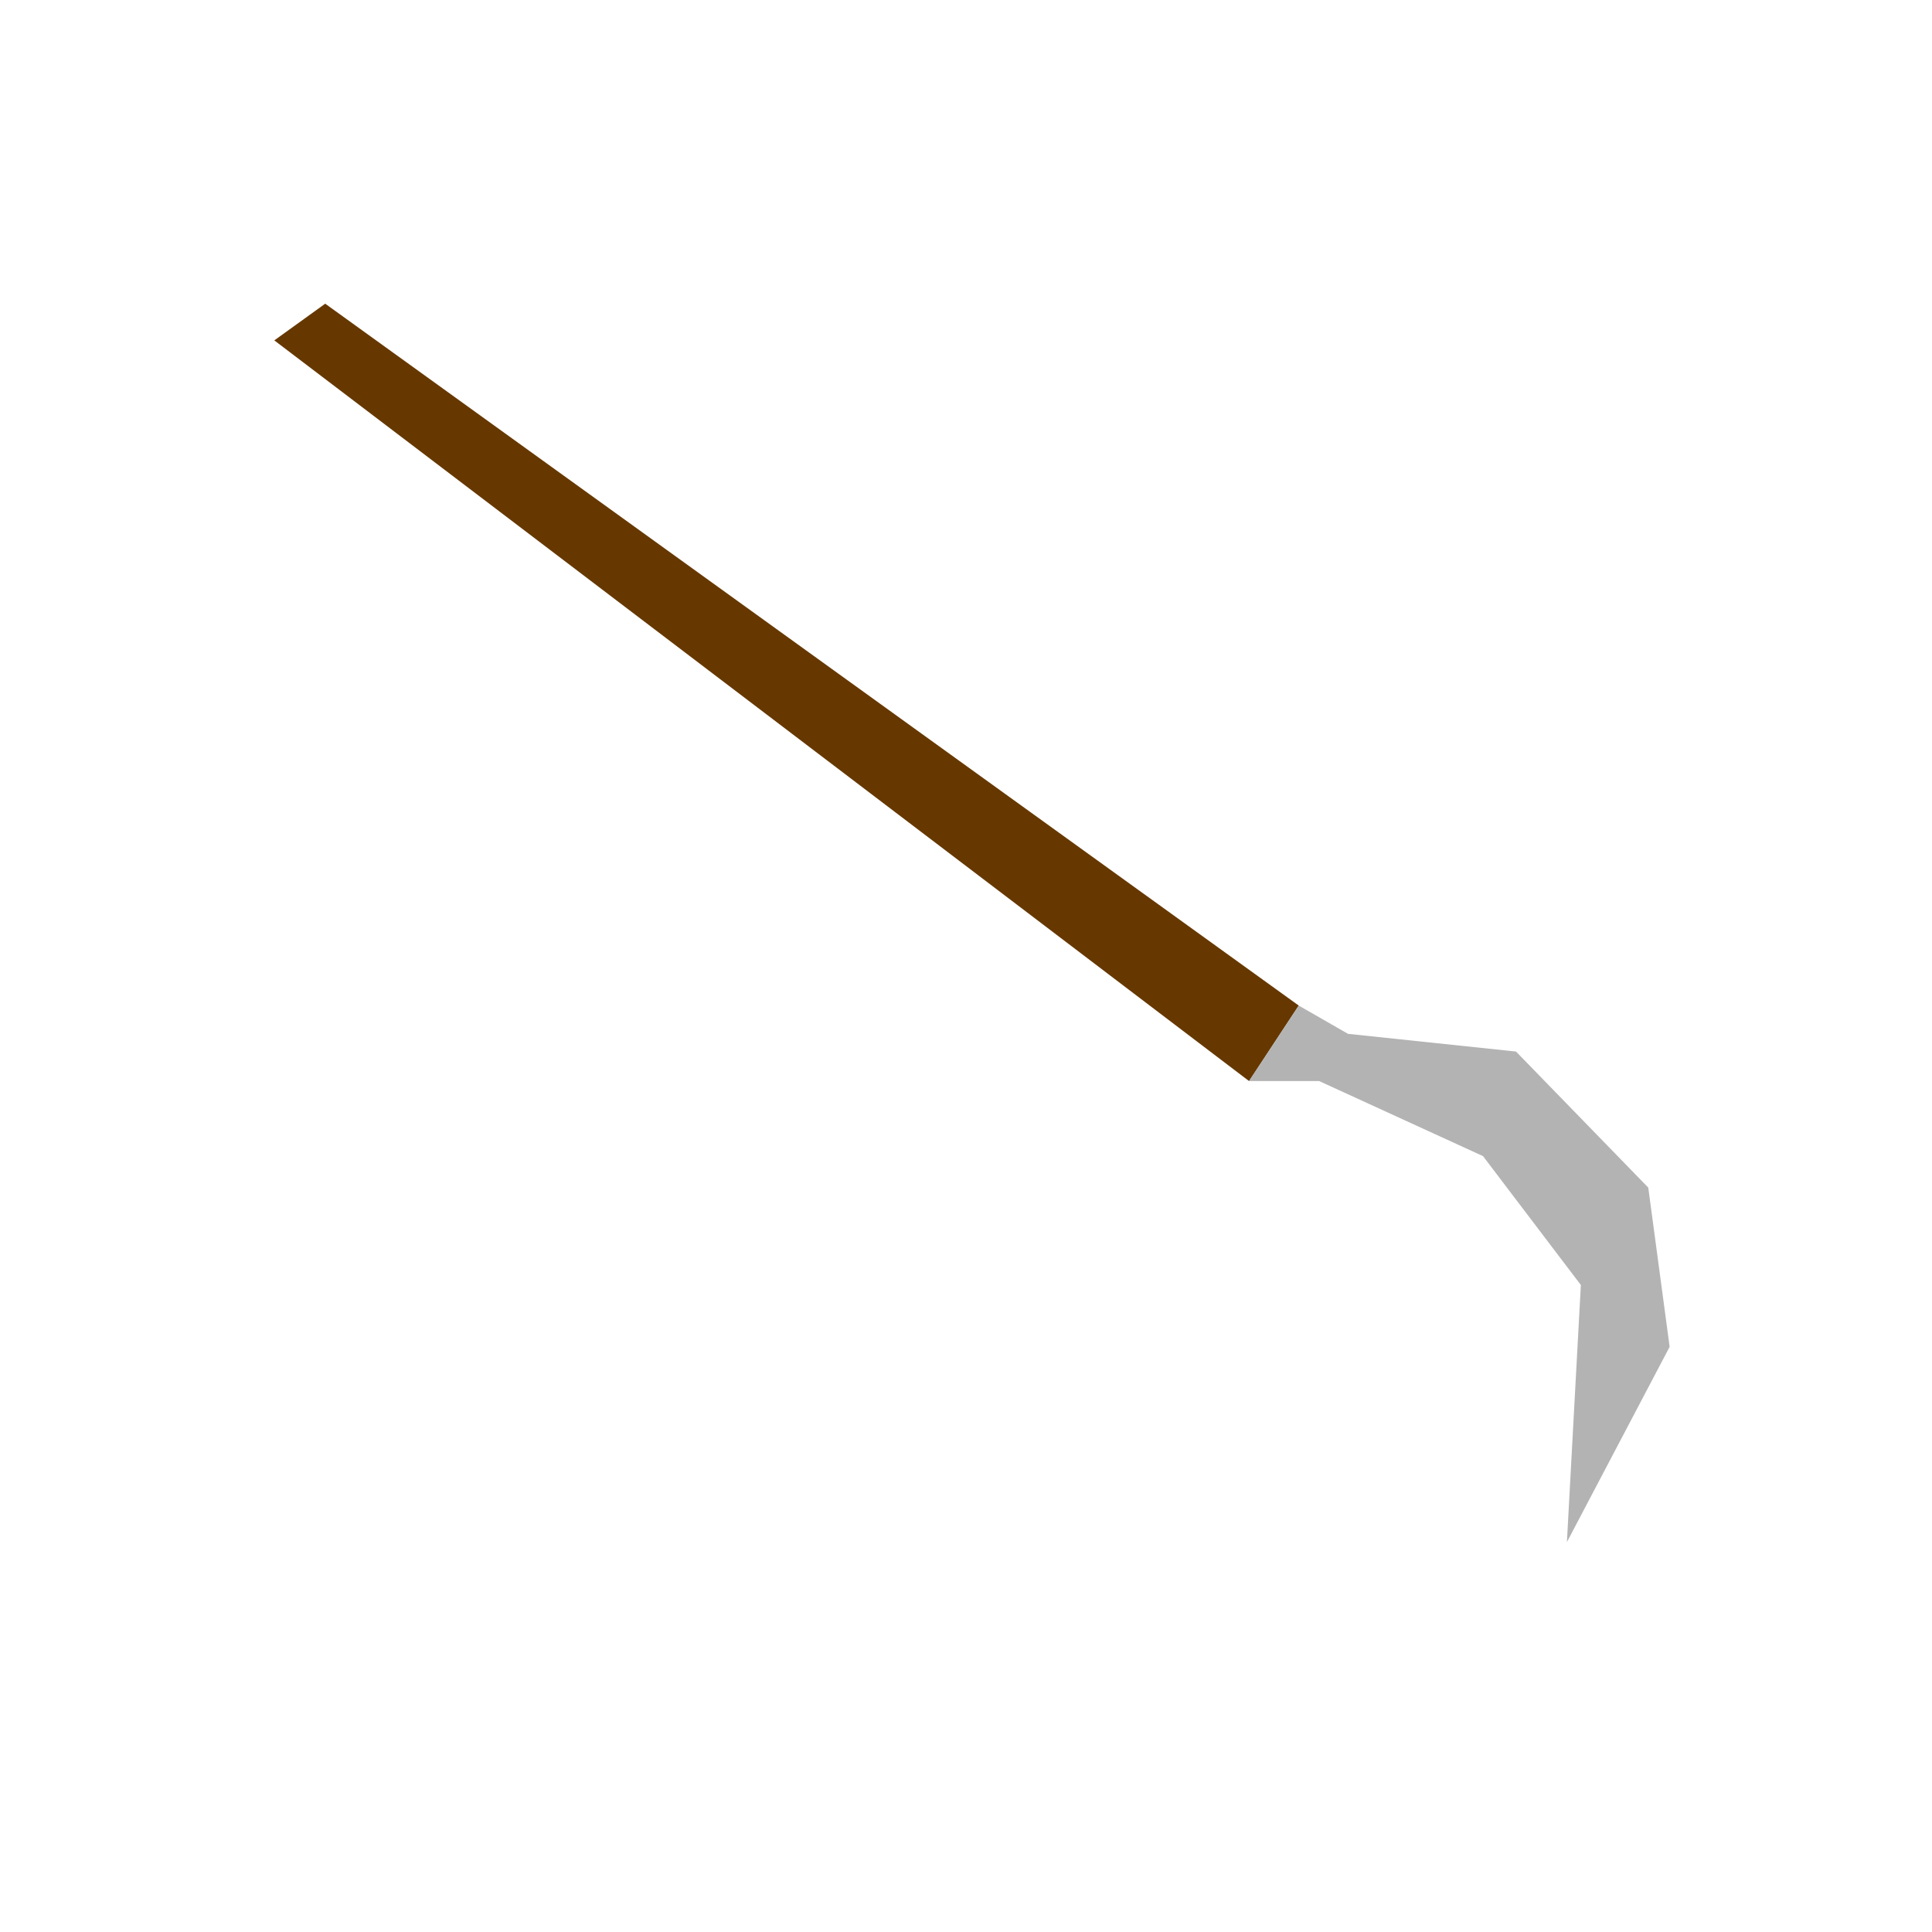
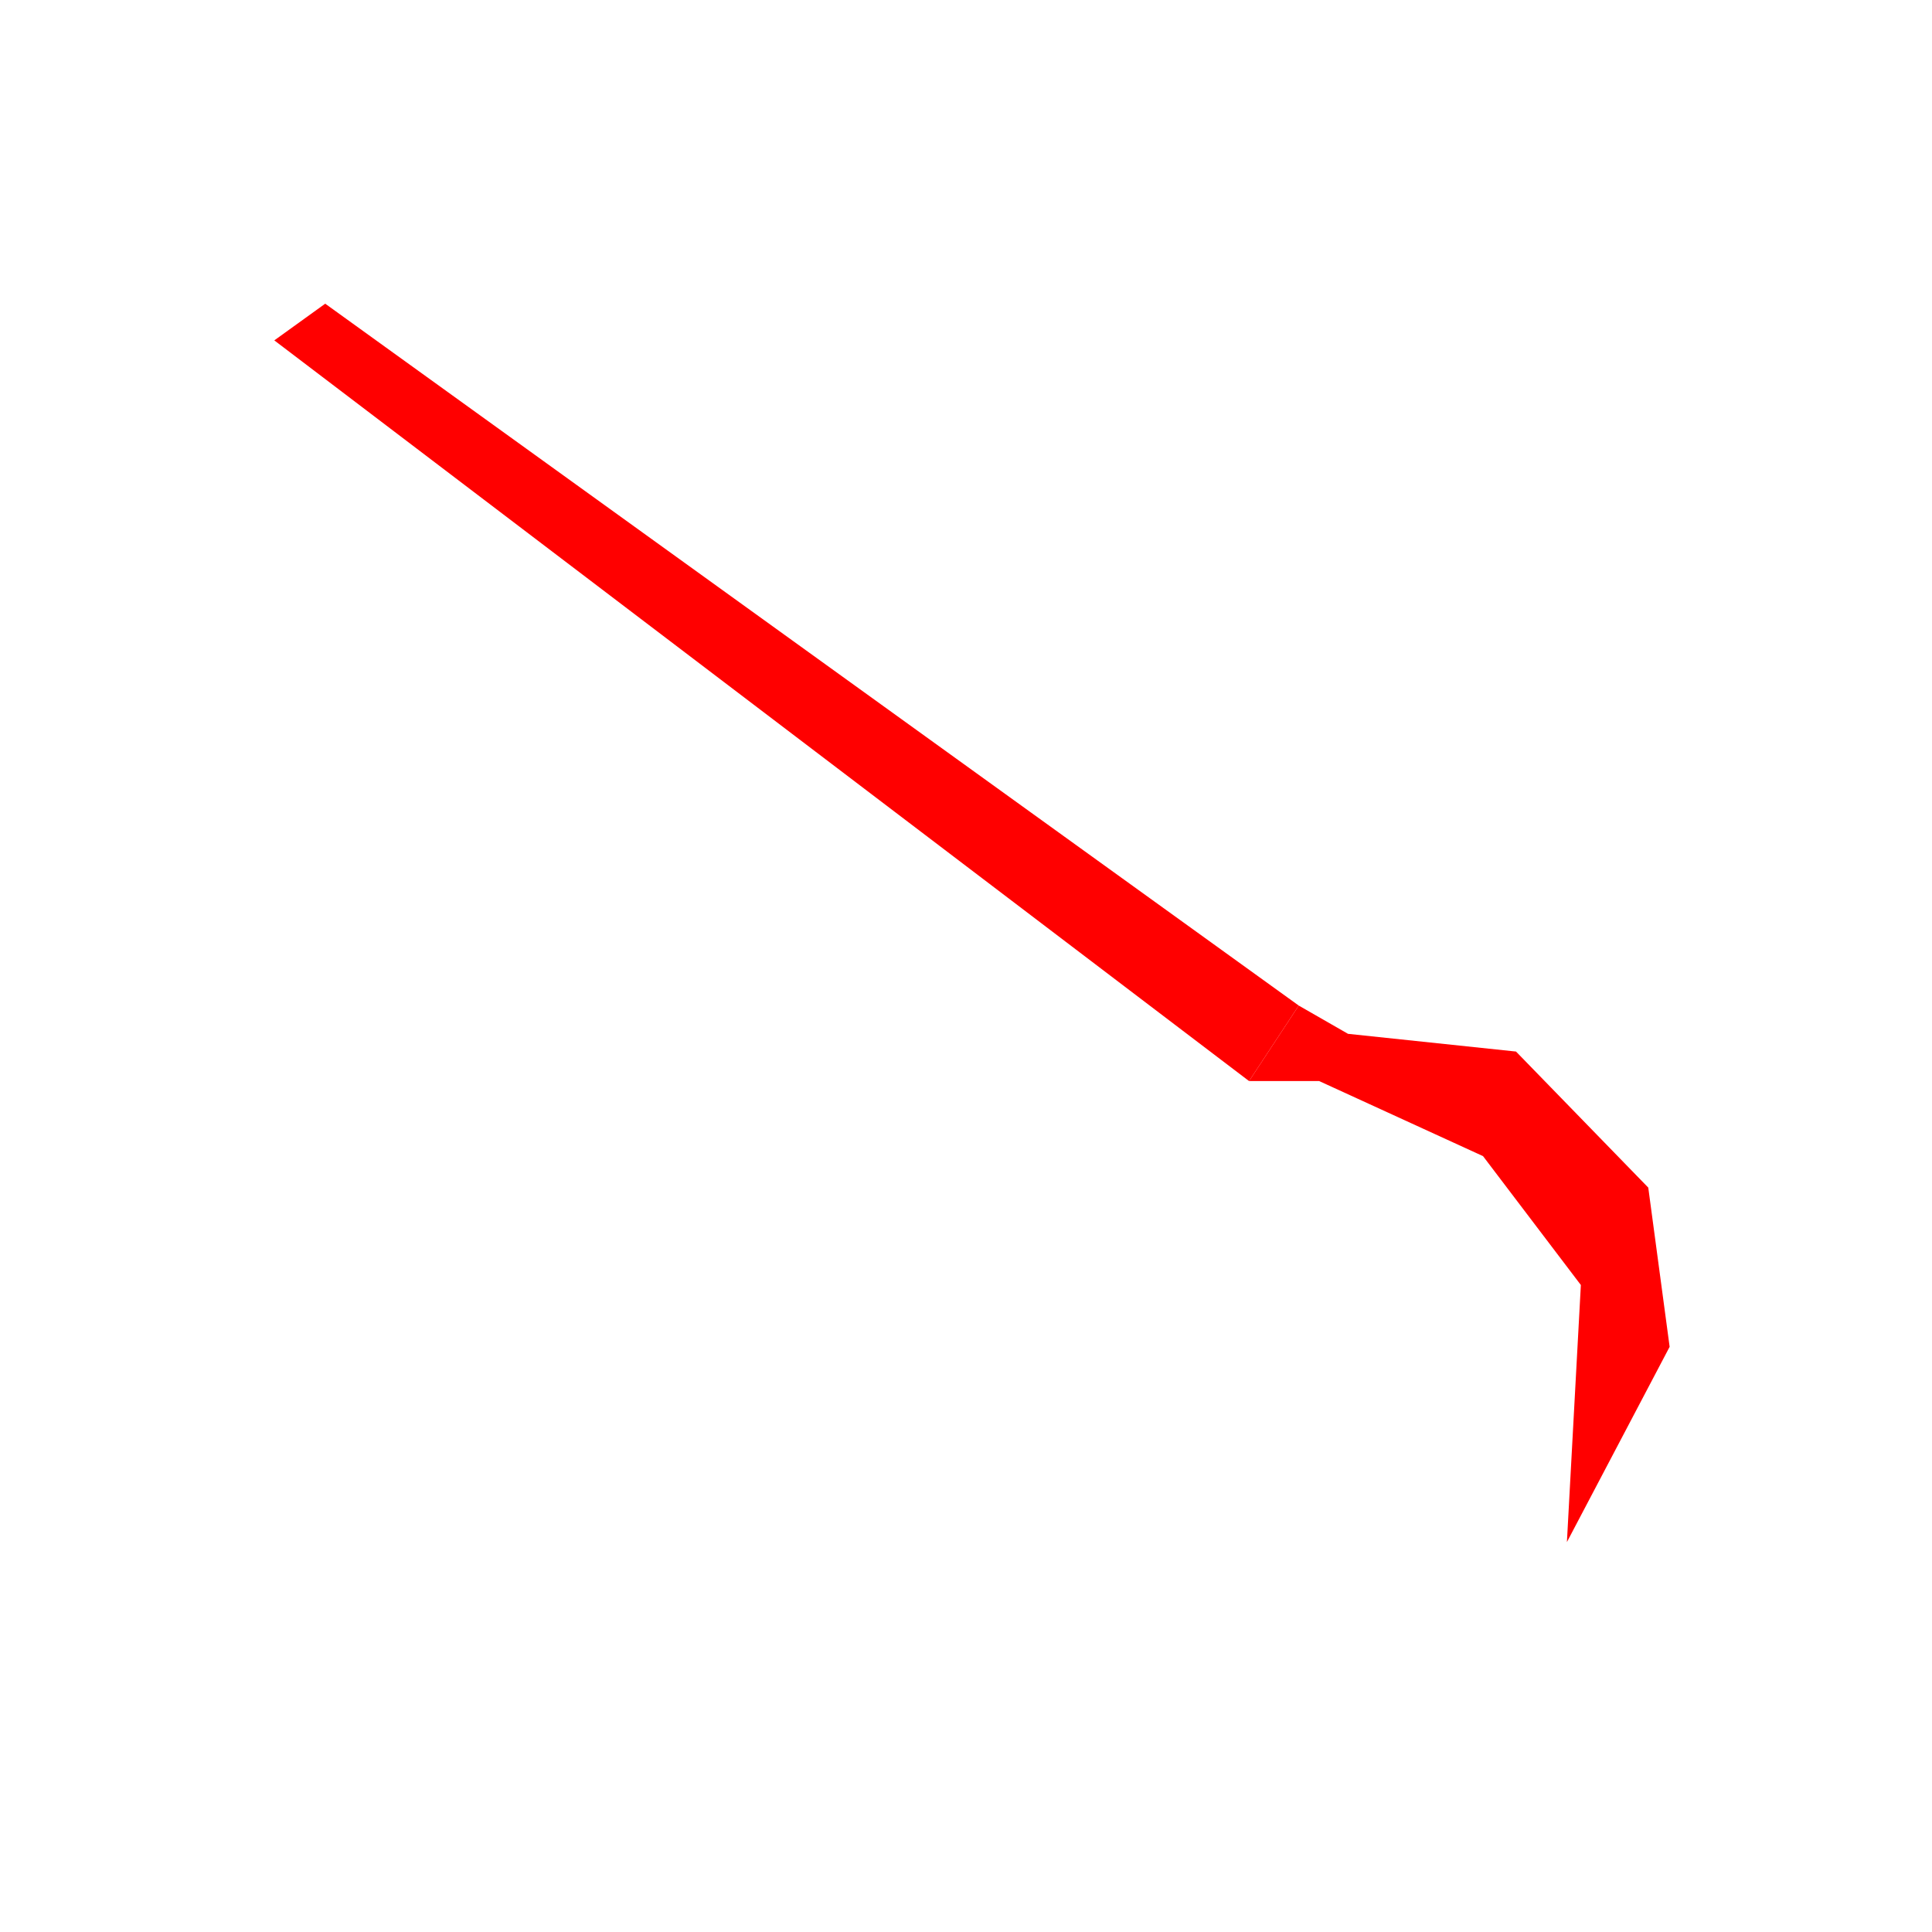
<svg xmlns="http://www.w3.org/2000/svg" id="svg10609" version="1.1" viewBox="0 0 100 100" height="100mm" width="100mm">
  <defs id="defs10606" />
  <g id="layer1">
-     <path style="fill:#663800;fill-opacity:1;stroke:none;stroke-width:1.137;stroke-opacity:1" d="M 16.833,15.719 67.223,52.048 64.651,55.956 14.198,17.618" id="snath" />
-     <path style="fill:#b3b3b3;stroke-width:0.265" d="M 67.223 52.048 L 69.773 53.511 L 78.468 54.428 L 85.314 61.47 L 86.42 69.711 L 81.103 79.818 L 81.825 66.512 L 76.761 59.841 L 68.28 55.956 L 64.651 55.956 L 67.223 52.048" id="blade">
+     <path style="fill:#ff0000;fill-opacity:1;stroke:none;stroke-width:1.137;stroke-opacity:1" d="M 16.833,15.719 67.223,52.048 64.651,55.956 14.198,17.618" id="snath" />
+     <path style="fill:#ff0000;stroke-width:0.265" d="M 67.223 52.048 L 69.773 53.511 L 78.468 54.428 L 85.314 61.47 L 86.42 69.711 L 81.103 79.818 L 81.825 66.512 L 76.761 59.841 L 68.28 55.956 L 64.651 55.956 L 67.223 52.048" id="blade">
      </path>
  </g>
</svg>
